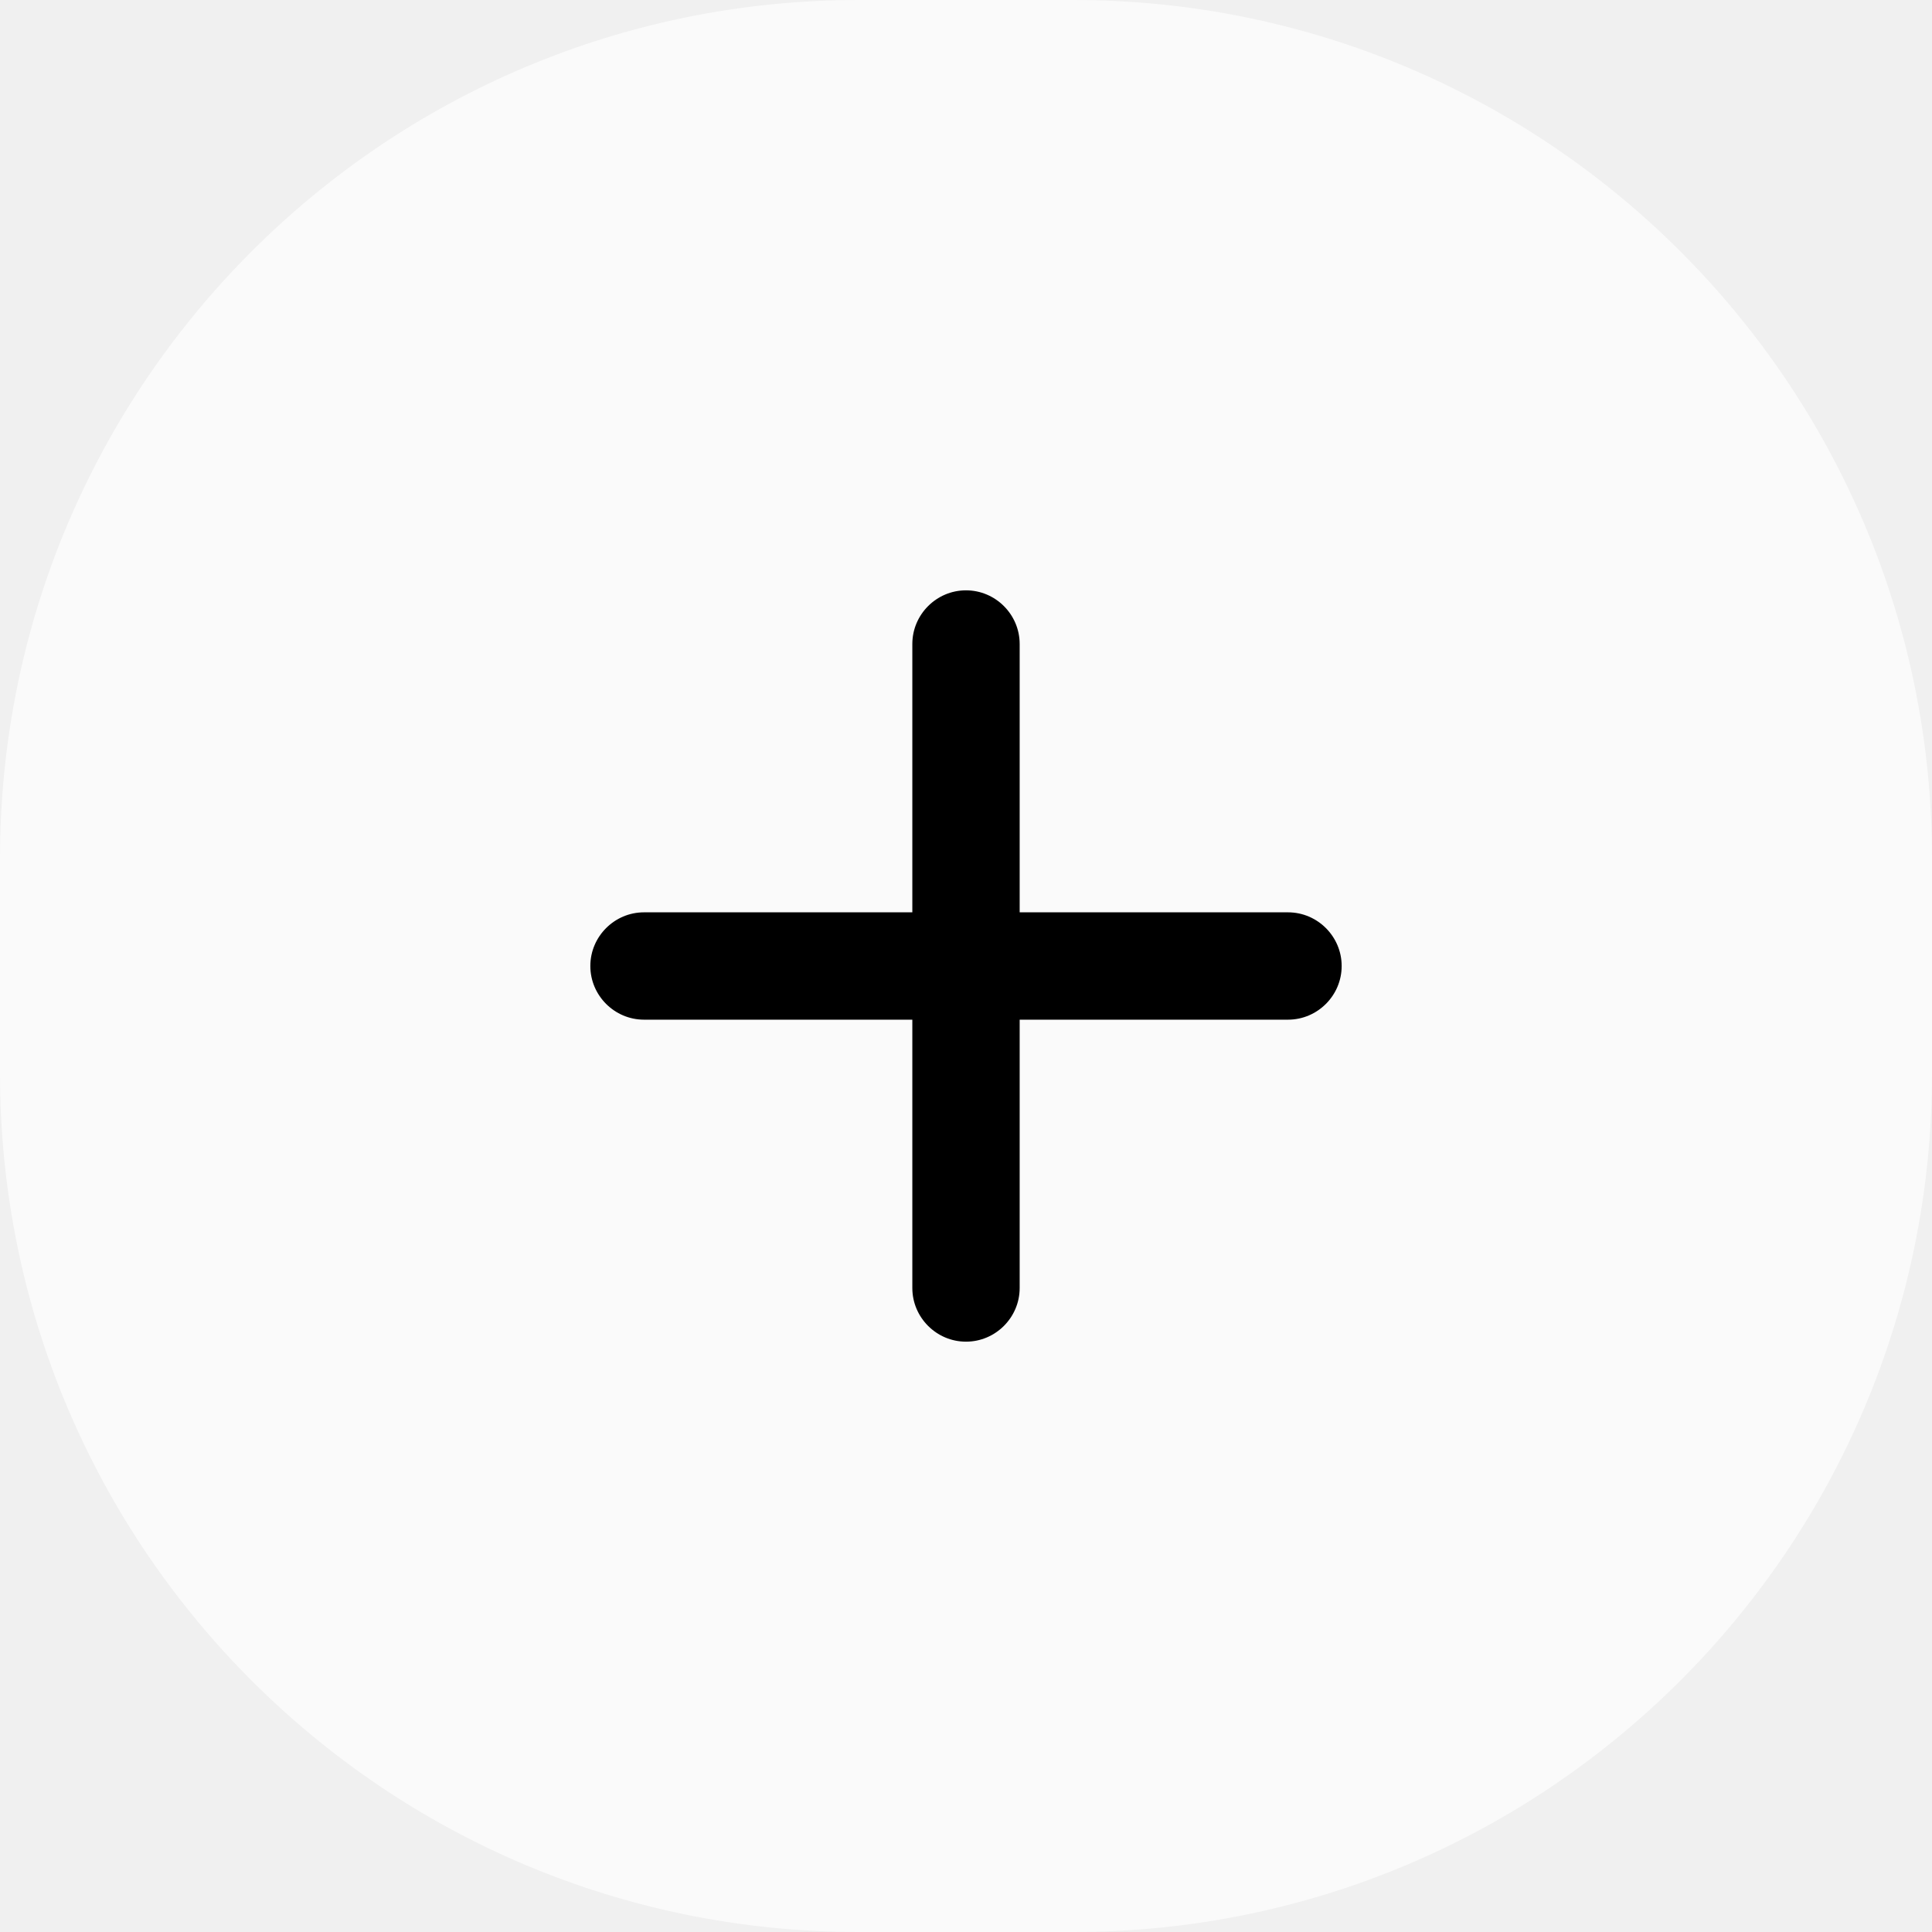
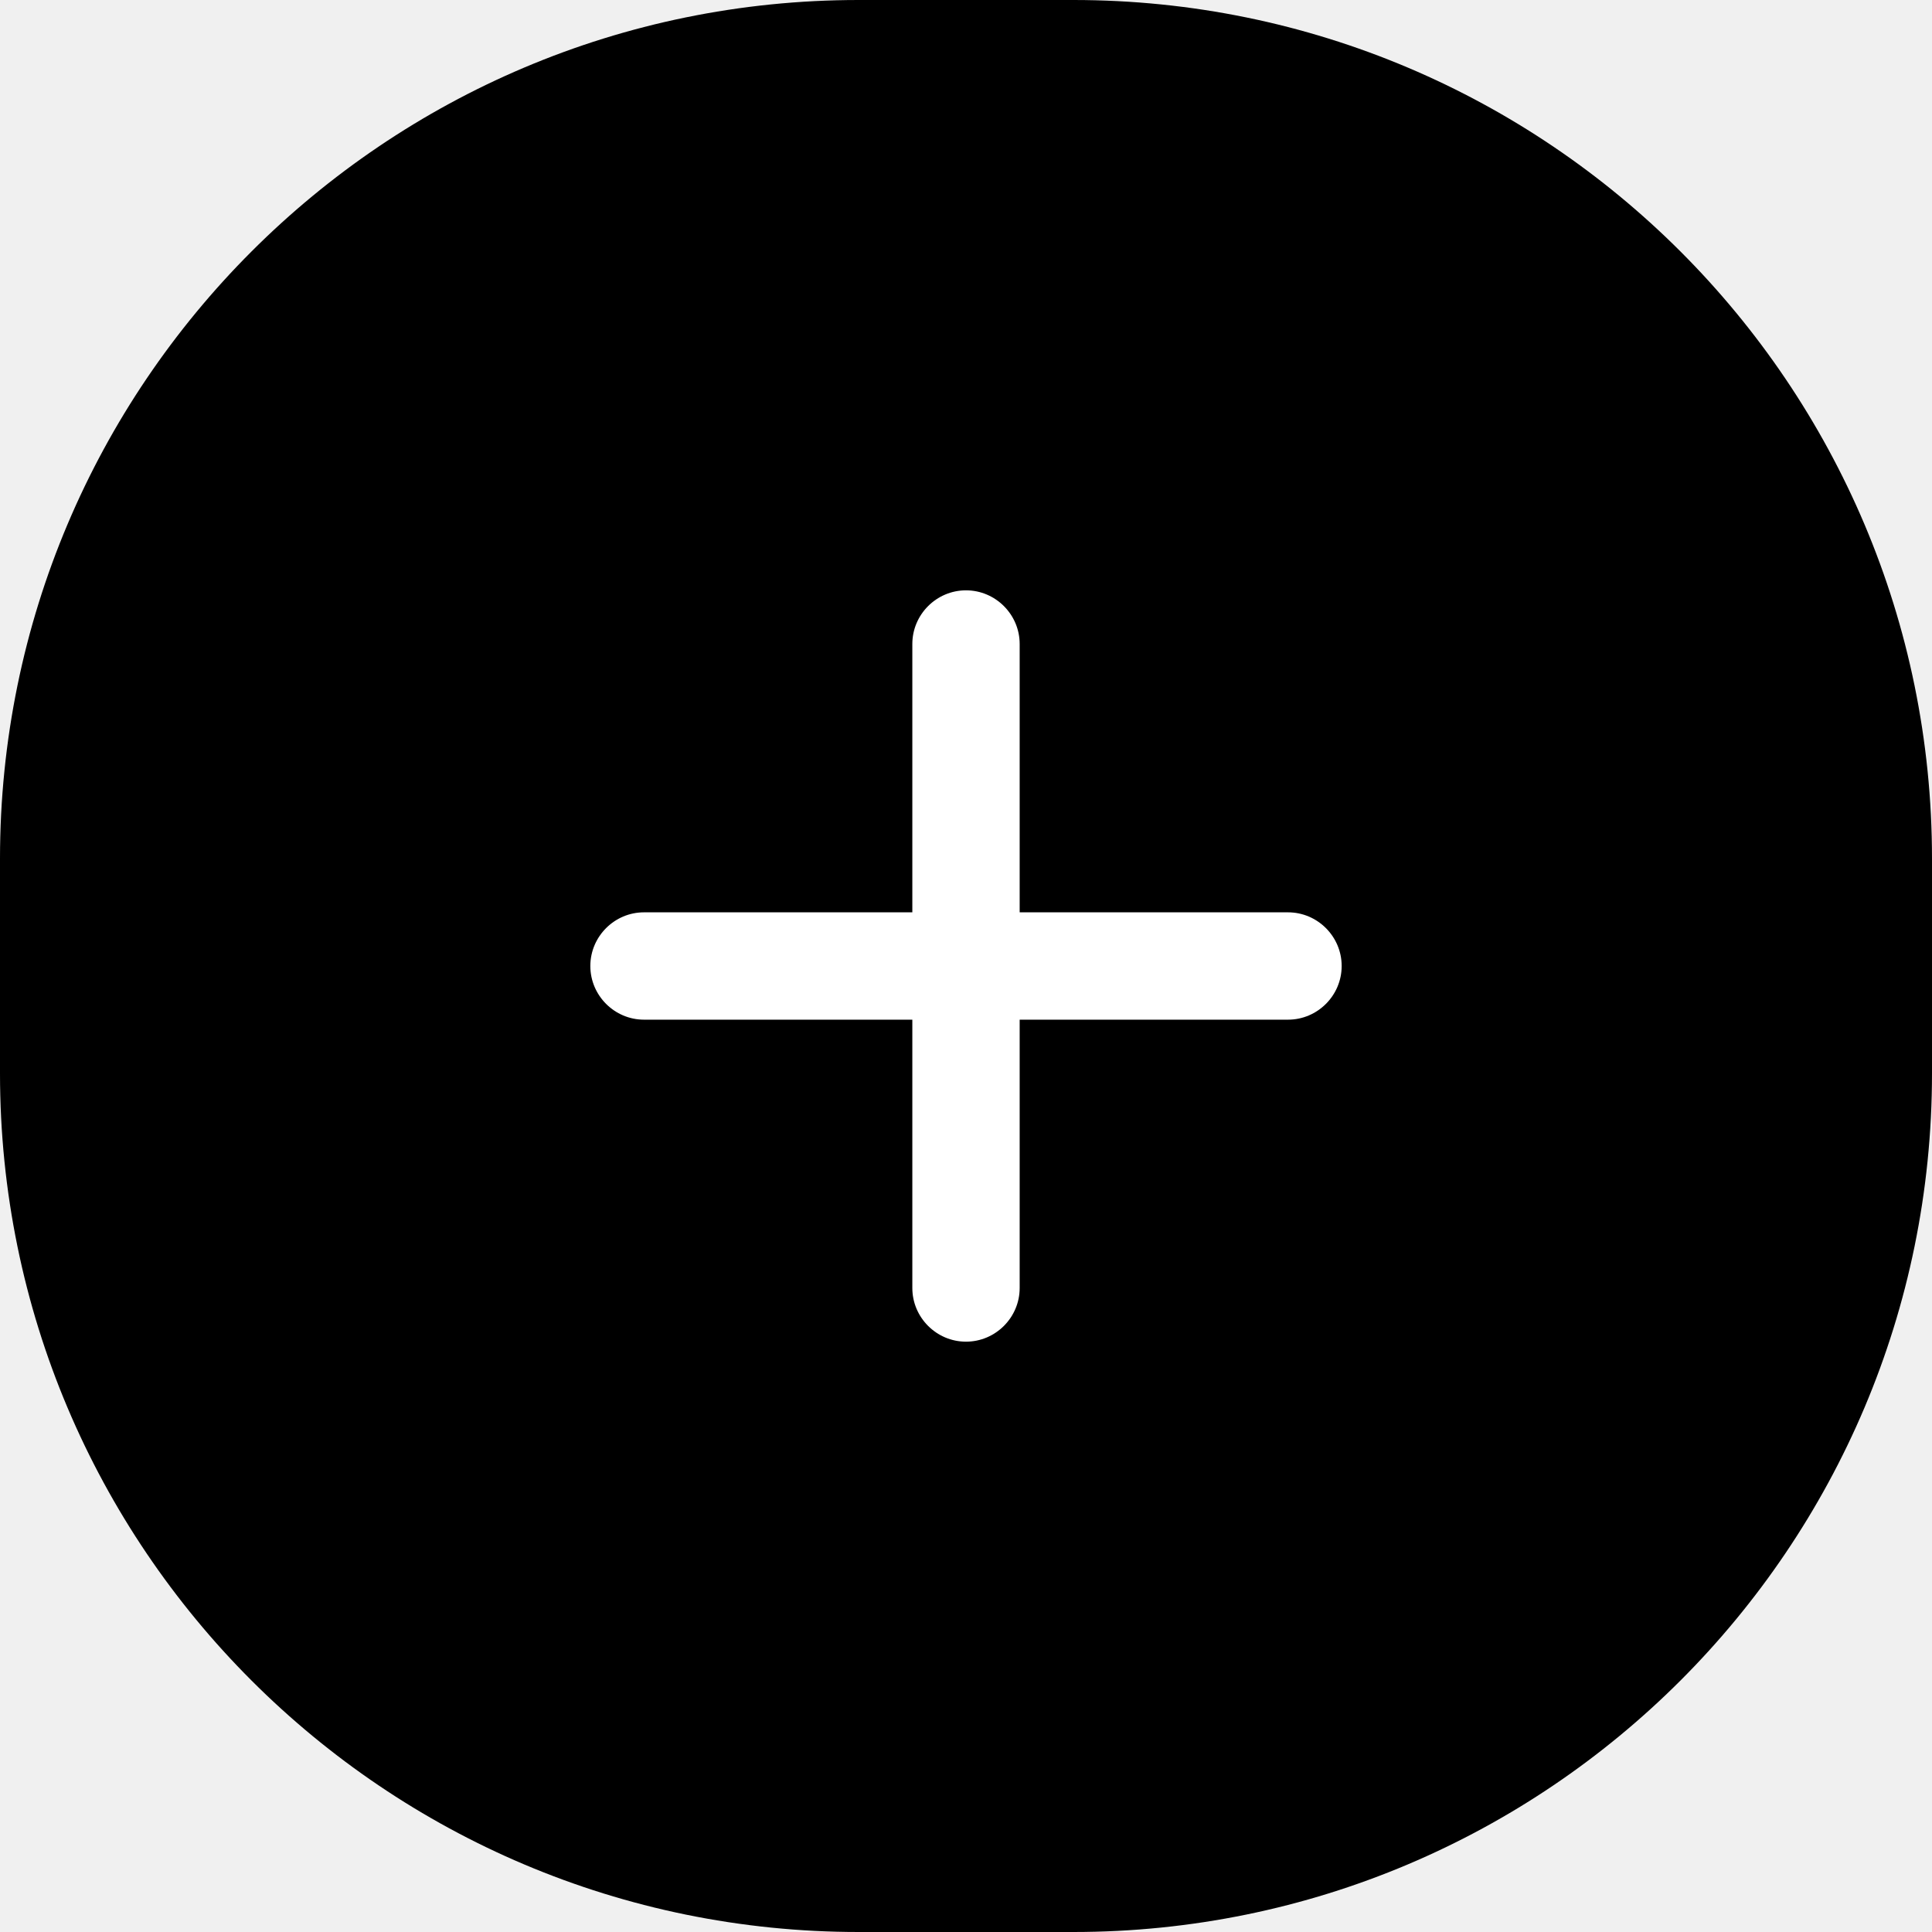
<svg xmlns="http://www.w3.org/2000/svg" width="36" height="36" viewBox="0 0 36 36" fill="none">
-   <rect width="36" height="36" rx="16" fill="#FAFAFA" />
-   <path d="M24 19H19V24C19 24.55 18.55 25 18 25C17.45 25 17 24.55 17 24V19H12C11.45 19 11 18.55 11 18C11 17.45 11.45 17 12 17H17V12C17 11.45 17.45 11 18 11C18.55 11 19 11.45 19 12V17H24C24.55 17 25 17.45 25 18C25 18.55 24.55 19 24 19Z" fill="black" />
+   <rect width="36" height="36" rx="16" fill="black" />
+   <path d="M24 19H19V24C19 24.55 18.55 25 18 25C17.45 25 17 24.55 17 24V19H12C11.45 19 11 18.55 11 18C11 17.45 11.45 17 12 17H17V12C17 11.45 17.45 11 18 11C18.55 11 19 11.45 19 12V17H24C24.55 17 25 17.45 25 18C25 18.55 24.55 19 24 19Z" fill="white" />
</svg>
